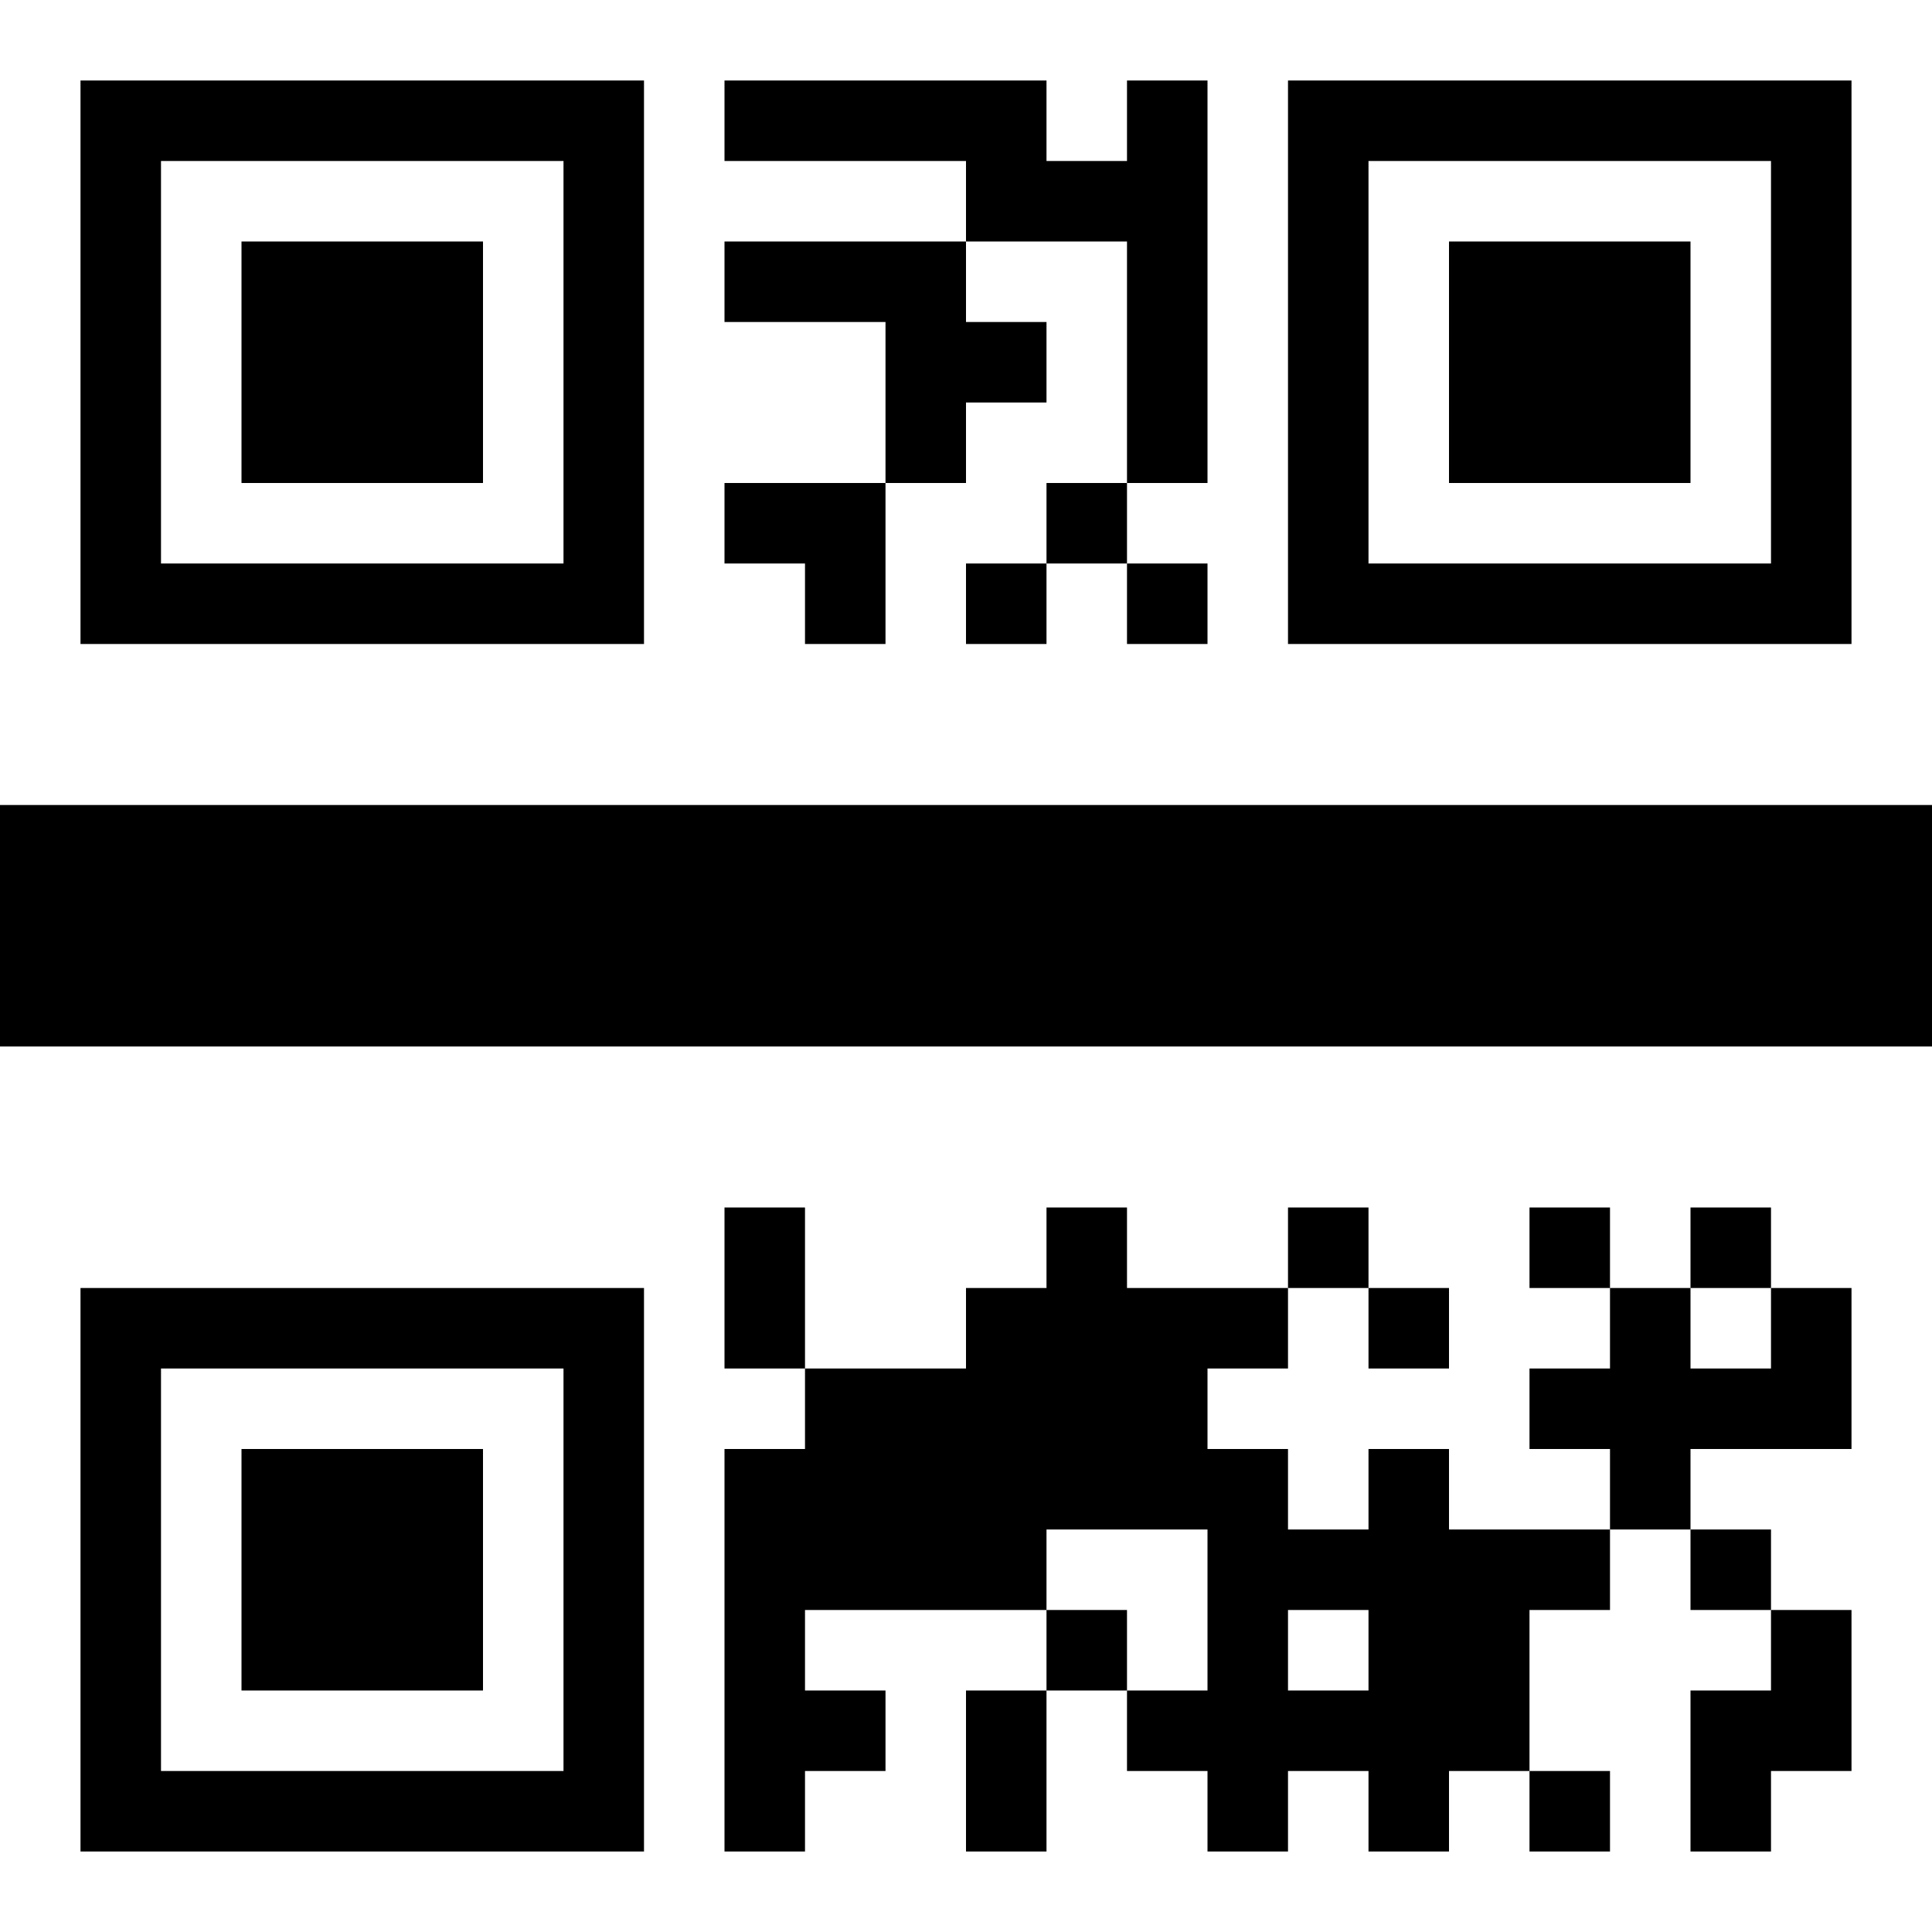
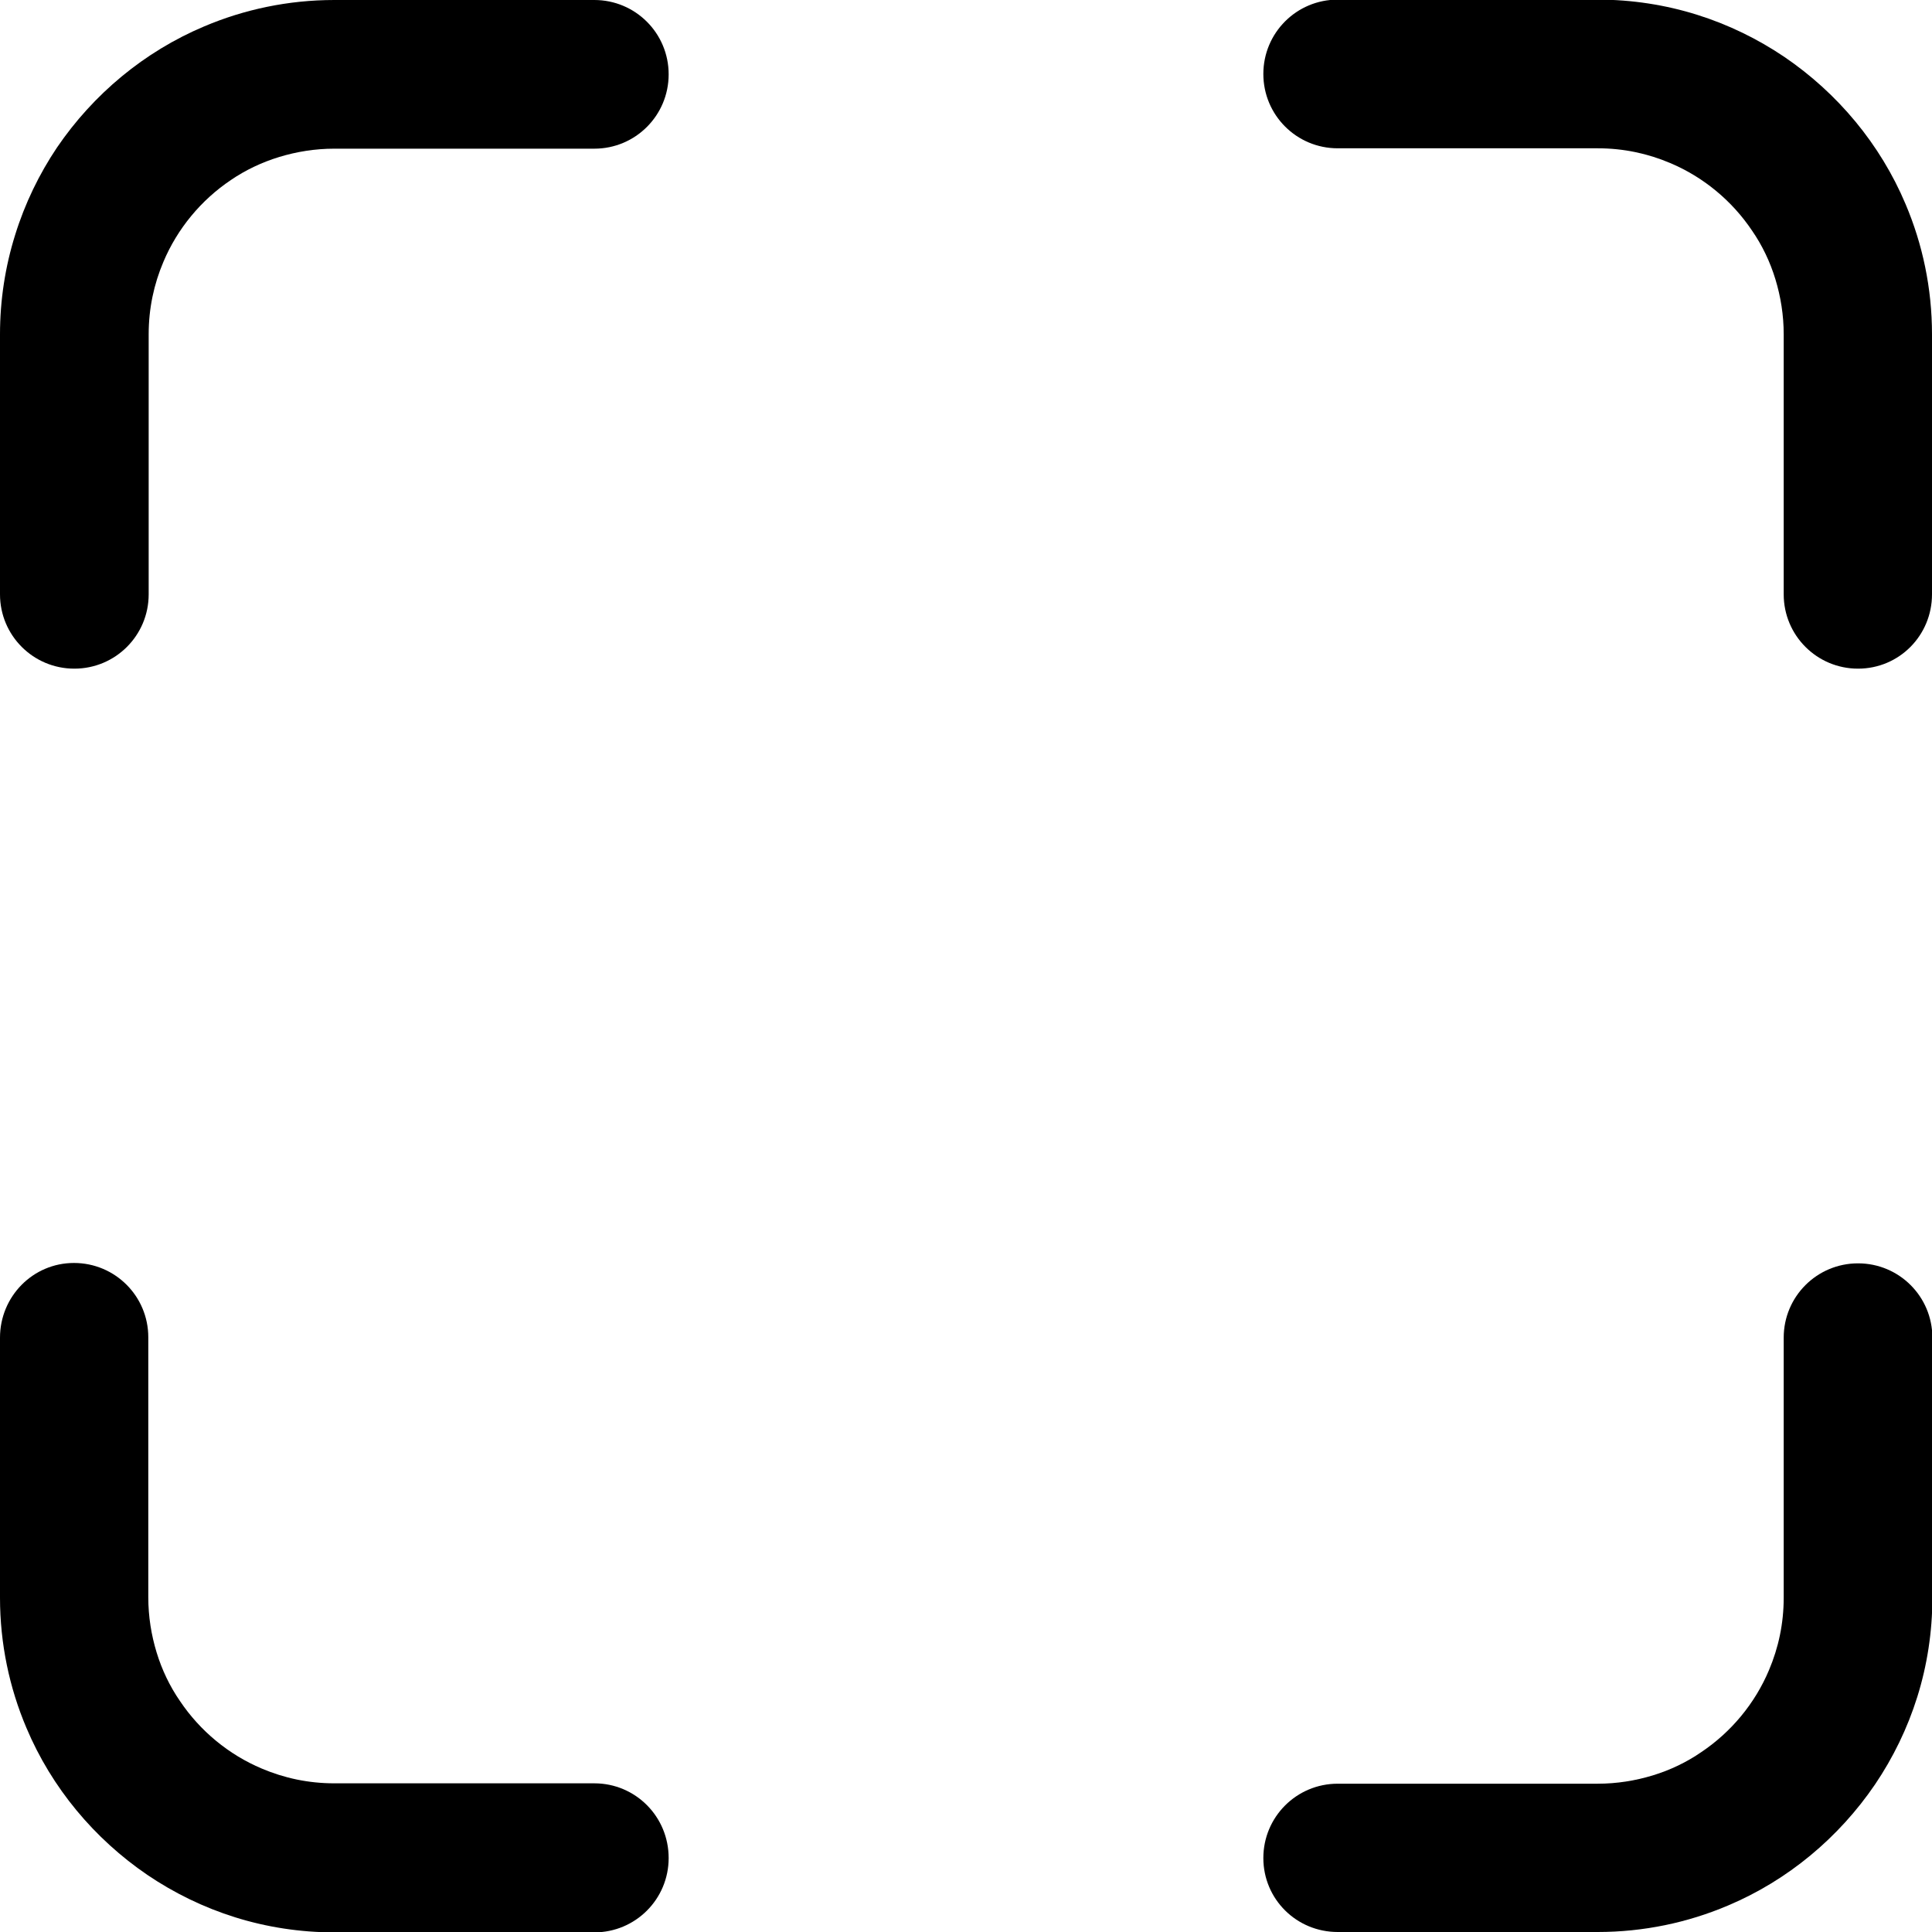
- <svg xmlns="http://www.w3.org/2000/svg" width="24" height="24" viewBox="0 0 24 24">
-   <path d="M24 13h-24v-3h24v3zm-14-5h1v-2h-2v1h1v1zm2-3h1v-1h-1v-1h-3v1h2v2h1v-1zm2 1h1v-5h-1v1h-1v-1h-4v1h3v1h2v3zm-1 1h1v-1h-1v1zm-10-1h3v-3h-3v3zm15 0h3v-3h-3v3zm-2 2v-7h7v7h-7zm1-1h5v-5h-5v5zm-2 1v-1h-1v1h1zm-3 0h1v-1h-1v1zm-11 0v-7h7v7h-7zm1-1h5v-5h-5v5zm11 13v1h1v-1h-1zm3-4h1v-1h-1v1zm2 3h2v1h-1v2h-1v1h-1v-1h-1v1h-1v-1h-1v-1h1v-2h-2v1h-3v1h1v1h-1v1h-1v-5h1v-1h2v-1h1v-1h1v1h2v1h-1v1h1v1h1v-1h1v1zm-1 1h-1v1h1v-1zm2-5v1h1v-1h-1zm2 0v1h1v-1h-1zm-3 2v-1h-1v1h1zm3 0v-1h-1v1h-1v1h1v1h1v-1h2v-2h-1v1h-1zm-9 6h1v-2h-1v2zm9-2v2h1v-1h1v-2h-1v1h-1zm-20-5h7v7h-7v-7zm1 6h5v-5h-5v5zm18 1v-1h-1v1h1zm-17-2h3v-3h-3v3zm19-1v-1h-1v1h1zm-13-5v2h1v-2h-1z" />
+ <svg xmlns="http://www.w3.org/2000/svg" version="1.1" id="Layer_1" x="0px" y="0px" viewBox="0 0 512 512" style="enable-background:new 0 0 512 512;" xml:space="preserve">
+   <g>
+     <path d="M492.4,334.8c-10.9,0-19.7,8.8-19.7,19.7v68.9c0,6.9-1.4,13.3-3.9,19.2c-3.7,8.8-10,16.4-17.9,21.7   c-3.9,2.7-8.3,4.8-12.9,6.2c-4.6,1.4-9.5,2.2-14.6,2.2h-68.9c-10.9,0-19.7,8.8-19.7,19.7s8.8,19.6,19.7,19.6h68.9   c12.2,0,23.9-2.5,34.5-7c15.9-6.7,29.4-18,39-32.1c4.8-7.1,8.6-14.9,11.2-23.2c2.6-8.3,4-17.2,4-26.3v-68.9   C512.1,343.6,503.3,334.8,492.4,334.8z" />
+     <path d="M354.5,39.3h68.9c6.9,0,13.3,1.4,19.2,3.9c8.8,3.7,16.4,10,21.7,17.9c2.7,3.9,4.8,8.3,6.2,12.9c1.4,4.6,2.2,9.5,2.2,14.6   v68.9c0,10.9,8.8,19.7,19.7,19.7s19.6-8.8,19.6-19.7V88.6c0-12.2-2.5-23.9-7-34.5c-6.7-15.9-18-29.4-32.1-39   c-7.1-4.8-14.9-8.6-23.2-11.2c-8.3-2.6-17.2-4-26.3-4h-68.9c-10.9,0-19.7,8.8-19.7,19.7C334.8,30.5,343.6,39.3,354.5,39.3z" />
+     <path d="M157.5,472.6H88.6c-6.9,0-13.3-1.4-19.2-3.9c-8.8-3.7-16.4-10-21.7-17.9c-2.7-3.9-4.8-8.3-6.2-12.9   c-1.4-4.6-2.2-9.5-2.2-14.6v-68.9c0-10.9-8.8-19.7-19.7-19.7C8.7,334.7,0,343.6,0,354.5v68.9c0,12.2,2.5,23.9,7,34.5   c6.7,15.9,18,29.4,32.1,39c7.1,4.8,14.9,8.6,23.2,11.2c8.3,2.6,17.2,4,26.3,4h68.9c10.9,0,19.7-8.8,19.7-19.7   C177.2,481.4,168.4,472.6,157.5,472.6z" />
+     <path d="M157.5,0H88.6C76.4,0,64.7,2.5,54.1,7c-15.9,6.7-29.4,18-39,32.1c-4.7,7-8.5,14.8-11.1,23.2c-2.6,8.3-4,17.2-4,26.3v68.9   c0,10.9,8.8,19.7,19.7,19.7c10.9,0,19.7-8.8,19.7-19.7V88.6c0-6.9,1.4-13.3,3.9-19.2c3.7-8.8,10-16.4,17.9-21.7   C65,45.1,69.4,43,74,41.6c4.6-1.4,9.5-2.2,14.6-2.2h68.9c10.9,0,19.7-8.8,19.7-19.7C177.2,8.8,168.4,0,157.5,0z" />
+   </g>
</svg>
